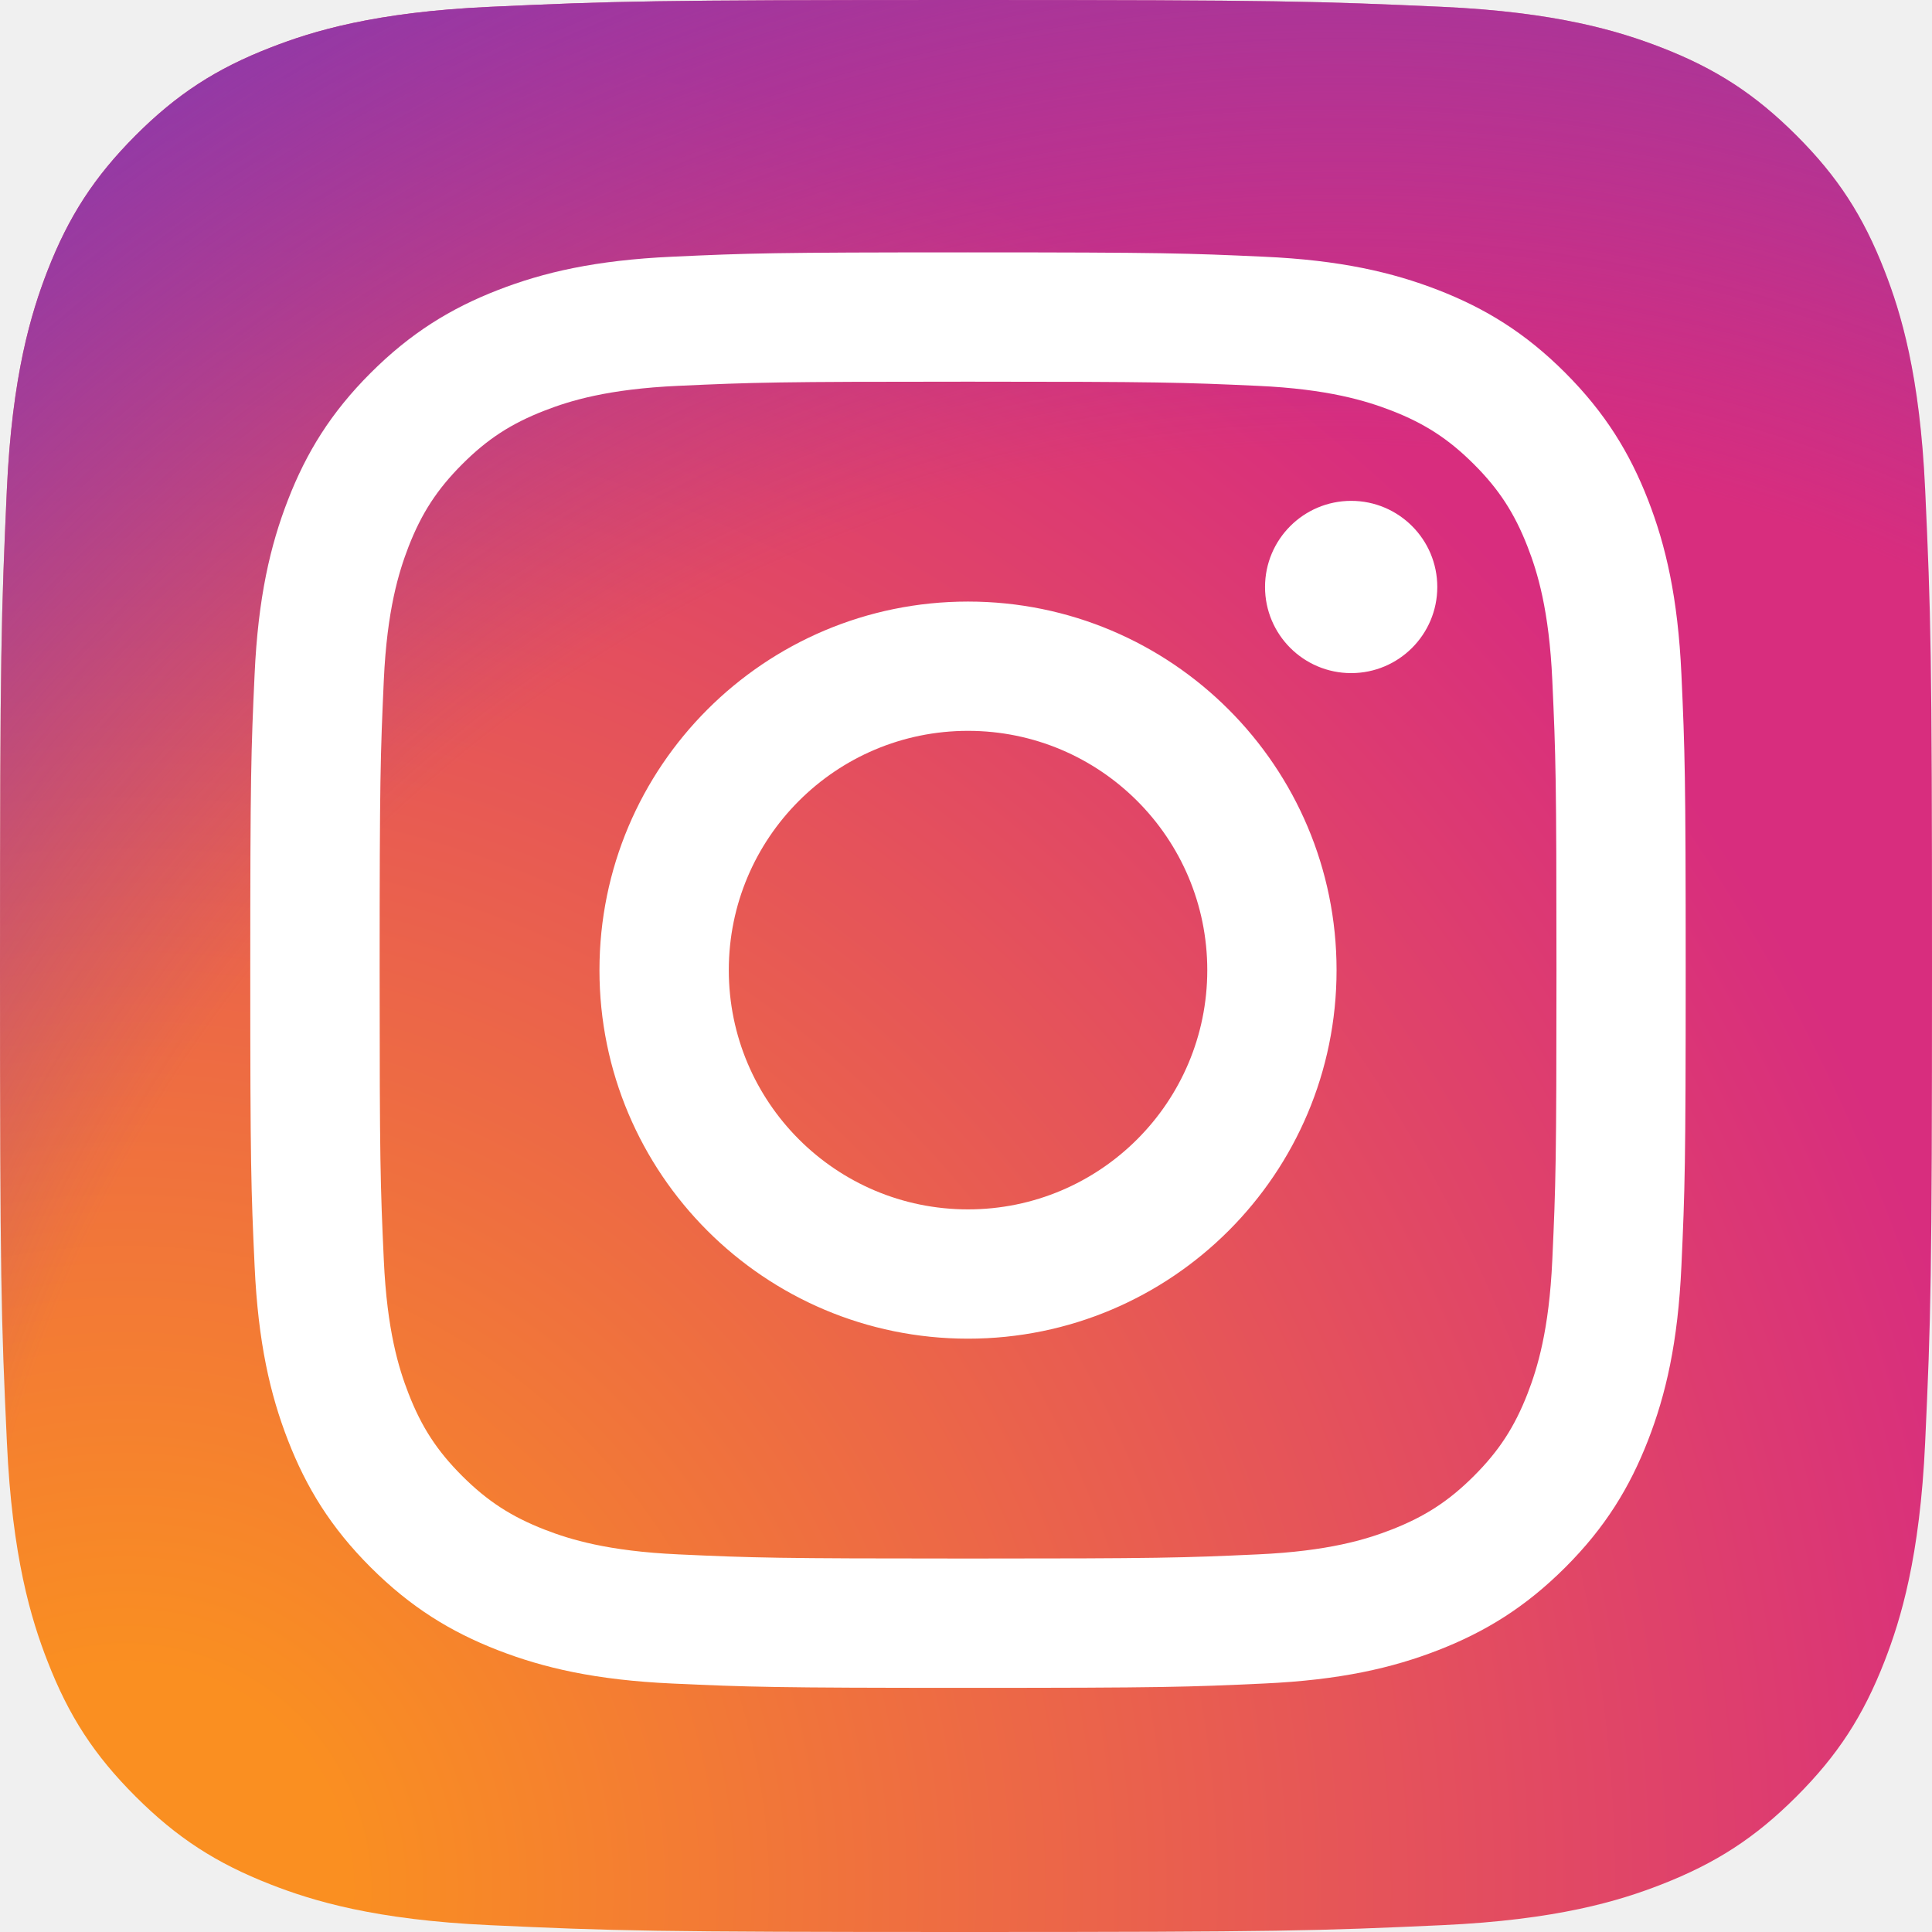
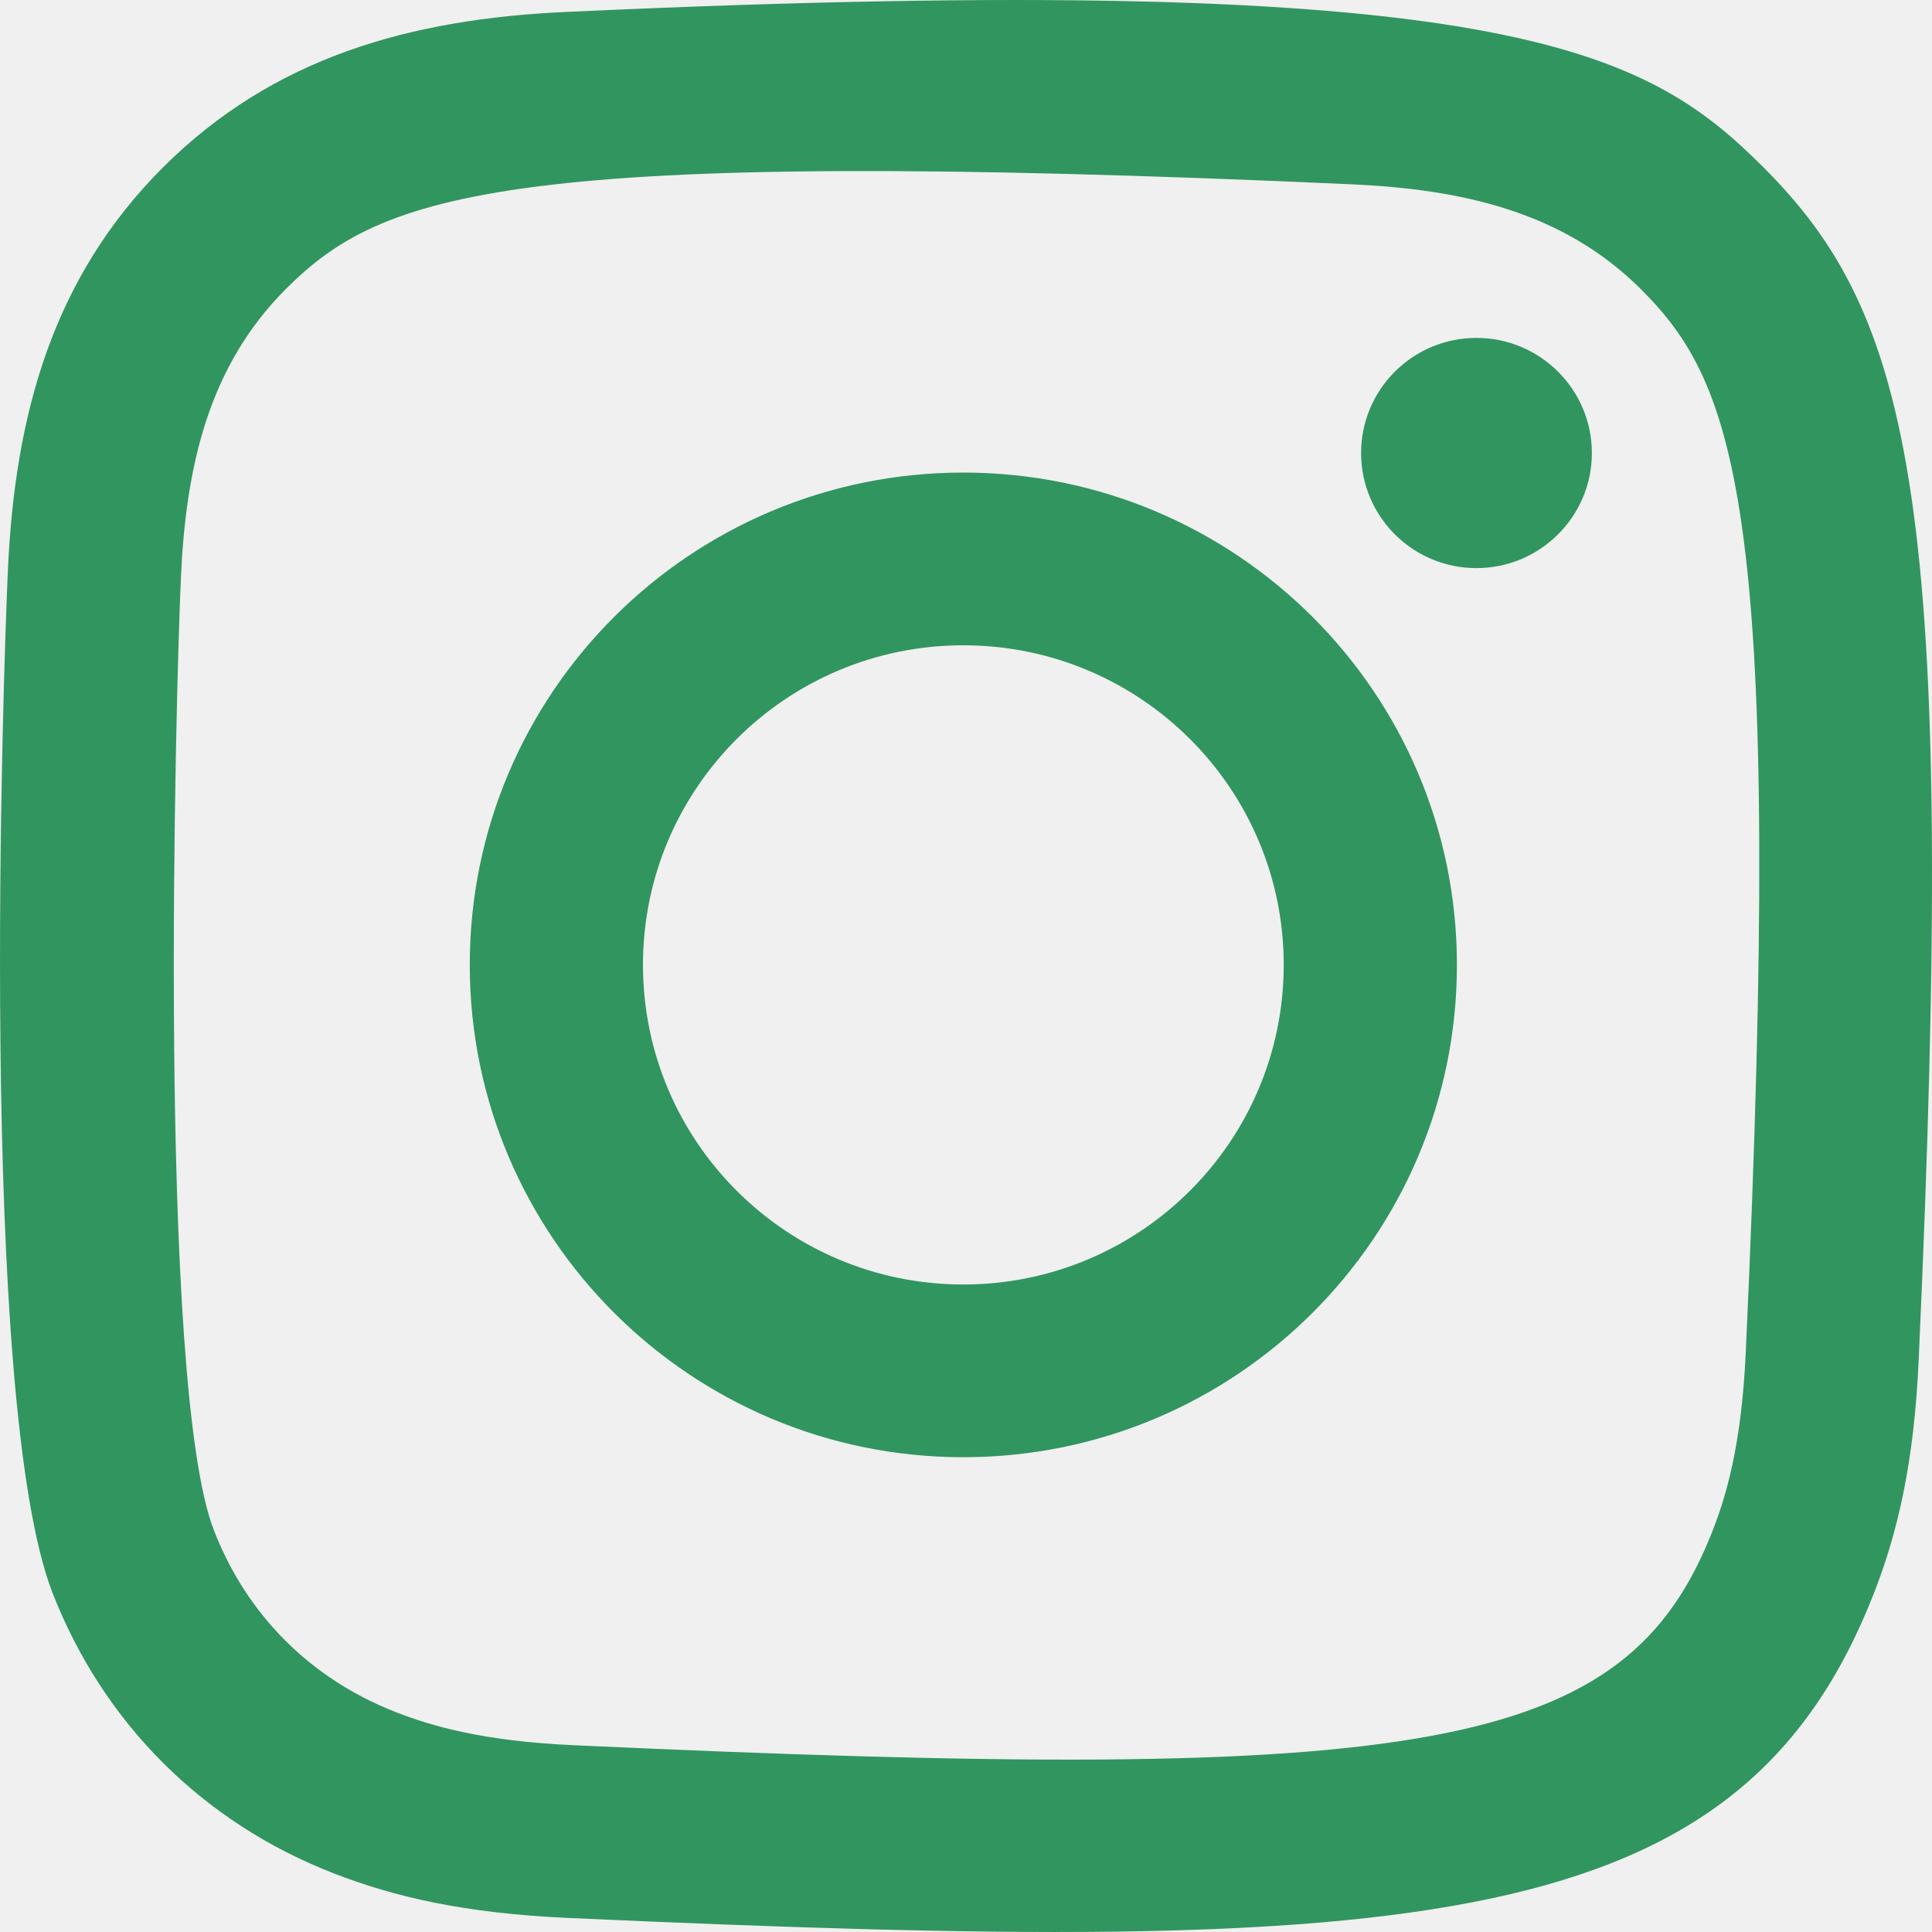
- <svg xmlns="http://www.w3.org/2000/svg" width="800px" height="800px" viewBox="0 0 3364.7 3364.7">
-   <defs>
-     <radialGradient id="0" cx="217.76" cy="3290.99" r="4271.92" gradientUnits="userSpaceOnUse">
-       <stop offset=".09" stop-color="#fa8f21" />
-       <stop offset=".78" stop-color="#d82d7e" />
-     </radialGradient>
-     <radialGradient id="1" cx="2330.61" cy="3182.95" r="3759.33" gradientUnits="userSpaceOnUse">
-       <stop offset=".64" stop-color="#8c3aaa" stop-opacity="0" />
-       <stop offset="1" stop-color="#8c3aaa" />
-     </radialGradient>
-   </defs>
-   <path d="M853.2,3352.8c-200.1-9.1-308.8-42.4-381.1-70.6-95.8-37.3-164.1-81.7-236-153.5S119.7,2988.6,82.6,2892.8c-28.2-72.3-61.5-181-70.6-381.1C2,2295.4,0,2230.5,0,1682.5s2.2-612.8,11.9-829.3C21,653.1,54.5,544.6,82.5,472.1,119.8,376.3,164.3,308,236,236c71.8-71.8,140.1-116.4,236-153.5C544.3,54.3,653,21,853.1,11.9,1069.5,2,1134.5,0,1682.3,0c548,0,612.8,2.2,829.3,11.9,200.1,9.1,308.6,42.6,381.1,70.6,95.8,37.1,164.1,81.7,236,153.5s116.2,140.2,153.5,236c28.2,72.3,61.5,181,70.6,381.1,9.9,216.5,11.9,281.3,11.9,829.3,0,547.8-2,612.8-11.9,829.3-9.1,200.1-42.6,308.8-70.6,381.1-37.3,95.8-81.7,164.1-153.5,235.9s-140.2,116.2-236,153.5c-72.3,28.2-181,61.5-381.1,70.6-216.3,9.9-281.3,11.9-829.3,11.9-547.8,0-612.8-1.9-829.1-11.9" fill="url(#0)" />
-   <path d="M853.2,3352.8c-200.1-9.1-308.8-42.4-381.1-70.6-95.8-37.3-164.1-81.7-236-153.5S119.7,2988.6,82.6,2892.8c-28.2-72.3-61.5-181-70.6-381.1C2,2295.4,0,2230.5,0,1682.5s2.2-612.8,11.9-829.3C21,653.1,54.5,544.6,82.5,472.1,119.8,376.3,164.3,308,236,236c71.8-71.8,140.1-116.4,236-153.5C544.3,54.3,653,21,853.1,11.9,1069.5,2,1134.5,0,1682.3,0c548,0,612.8,2.2,829.3,11.9,200.1,9.1,308.6,42.6,381.1,70.6,95.8,37.1,164.1,81.7,236,153.5s116.2,140.2,153.5,236c28.2,72.3,61.5,181,70.6,381.1,9.9,216.5,11.9,281.3,11.9,829.3,0,547.8-2,612.8-11.9,829.3-9.1,200.1-42.6,308.8-70.6,381.1-37.3,95.8-81.7,164.1-153.5,235.9s-140.2,116.2-236,153.5c-72.3,28.2-181,61.5-381.1,70.6-216.3,9.9-281.3,11.9-829.3,11.9-547.8,0-612.8-1.9-829.1-11.9" fill="url(#1)" />
-   <path d="M1269.25,1689.52c0-230.11,186.49-416.7,416.6-416.7s416.7,186.59,416.7,416.7-186.59,416.7-416.7,416.7-416.6-186.59-416.6-416.7m-225.26,0c0,354.5,287.36,641.86,641.86,641.86s641.86-287.36,641.86-641.86-287.36-641.86-641.86-641.86S1044,1335,1044,1689.52m1159.13-667.31a150,150,0,1,0,150.06-149.94h-0.06a150.07,150.07,0,0,0-150,149.94M1180.85,2707c-121.87-5.55-188.11-25.85-232.13-43-58.36-22.72-100-49.78-143.78-93.5s-70.88-85.32-93.5-143.68c-17.16-44-37.46-110.26-43-232.13-6.06-131.76-7.27-171.34-7.27-505.15s1.31-373.28,7.27-505.15c5.55-121.87,26-188,43-232.13,22.72-58.36,49.78-100,93.5-143.78s85.32-70.88,143.78-93.5c44-17.16,110.26-37.46,232.13-43,131.76-6.06,171.34-7.27,505-7.27S2059.13,666,2191,672c121.87,5.55,188,26,232.13,43,58.36,22.62,100,49.78,143.78,93.5s70.78,85.42,93.5,143.78c17.16,44,37.46,110.26,43,232.13,6.06,131.87,7.27,171.34,7.27,505.15s-1.21,373.28-7.27,505.15c-5.55,121.87-25.95,188.11-43,232.13-22.72,58.36-49.78,100-93.5,143.68s-85.42,70.78-143.78,93.5c-44,17.16-110.26,37.46-232.13,43-131.76,6.06-171.34,7.27-505.15,7.27s-373.28-1.21-505-7.27M1170.5,447.09c-133.07,6.06-224,27.16-303.41,58.06-82.19,31.91-151.86,74.72-221.43,144.18S533.39,788.47,501.48,870.76c-30.9,79.46-52,170.34-58.06,303.41-6.16,133.28-7.57,175.89-7.57,515.35s1.41,382.07,7.57,515.35c6.06,133.08,27.16,223.95,58.06,303.41,31.91,82.19,74.62,152,144.18,221.43s139.14,112.18,221.43,144.18c79.56,30.9,170.34,52,303.41,58.06,133.35,6.06,175.89,7.57,515.35,7.57s382.07-1.41,515.35-7.57c133.08-6.06,223.95-27.16,303.41-58.06,82.19-32,151.86-74.72,221.43-144.18s112.18-139.24,144.18-221.43c30.9-79.46,52.1-170.34,58.06-303.41,6.06-133.38,7.47-175.89,7.47-515.35s-1.41-382.07-7.47-515.35c-6.06-133.08-27.16-224-58.06-303.41-32-82.19-74.72-151.86-144.18-221.43S2586.8,537.06,2504.71,505.15c-79.56-30.9-170.44-52.1-303.41-58.06C2068,441,2025.41,439.52,1686,439.52s-382.1,1.41-515.45,7.57" fill="#ffffff" />
+ <svg xmlns="http://www.w3.org/2000/svg" width="800px" height="800px" viewBox="0 0 20 20" version="1.1" fill="#31955F">
+   <g id="SVGRepo_bgCarrier" stroke-width="0" />
+   <g id="SVGRepo_tracerCarrier" stroke-linecap="round" stroke-linejoin="round" />
+   <g id="SVGRepo_iconCarrier">
+     <defs> </defs>
+     <g id="Page-1" stroke="none" stroke-width="1" fill="none" fill-rule="evenodd">
+       <g id="Dribbble-Light-Preview" transform="translate(-340, -7439)" fill="#31955F">
+         <g id="icons" transform="translate(56, 160)">
+           <path d="M289.87,7279.123 C288.242,7279.196 286.831,7279.594 285.691,7280.729 C284.548,7281.869 284.155,7283.286 284.082,7284.897 C284.036,7285.902 283.768,7293.498 284.544,7295.49 C285.068,7296.834 286.098,7297.867 287.455,7298.393 C288.088,7298.639 288.81,7298.805 289.87,7298.854 C298.73,7299.255 302.015,7299.037 303.4,7295.49 C303.646,7294.859 303.815,7294.137 303.862,7293.08 C304.267,7284.197 303.796,7282.271 302.252,7280.729 C301.027,7279.507 299.586,7278.675 289.87,7279.123 M289.951,7297.067 C288.981,7297.024 288.455,7296.862 288.103,7296.726 C287.22,7296.383 286.556,7295.722 286.215,7294.843 C285.624,7293.329 285.82,7286.14 285.873,7284.977 C285.924,7283.837 286.155,7282.796 286.959,7281.992 C287.954,7281 289.24,7280.513 297.993,7280.908 C299.135,7280.96 300.179,7281.19 300.985,7281.992 C301.98,7282.985 302.474,7284.28 302.072,7293 C302.028,7293.968 301.866,7294.493 301.73,7294.843 C300.829,7297.151 298.757,7297.471 289.951,7297.067 M298.09,7283.69 C298.09,7284.347 298.624,7284.881 299.284,7284.881 C299.943,7284.881 300.479,7284.347 300.479,7283.69 C300.479,7283.032 299.943,7282.498 299.284,7282.498 C298.624,7282.498 298.09,7283.032 298.09,7283.69 M288.863,7288.988 C288.863,7291.803 291.15,7294.085 293.972,7294.085 C296.794,7294.085 299.082,7291.803 299.082,7288.988 C299.082,7286.173 296.794,7283.892 293.972,7283.892 C291.15,7283.892 288.863,7286.173 288.863,7288.988 M290.656,7288.988 C290.656,7287.162 292.14,7285.68 293.972,7285.68 C295.804,7285.68 297.289,7287.162 297.289,7288.988 C297.289,7290.815 295.804,7292.297 293.972,7292.297 C292.14,7292.297 290.656,7290.815 290.656,7288.988" id="instagram-[#31955F]"> </path>
+         </g>
+       </g>
+     </g>
+   </g>
</svg>
